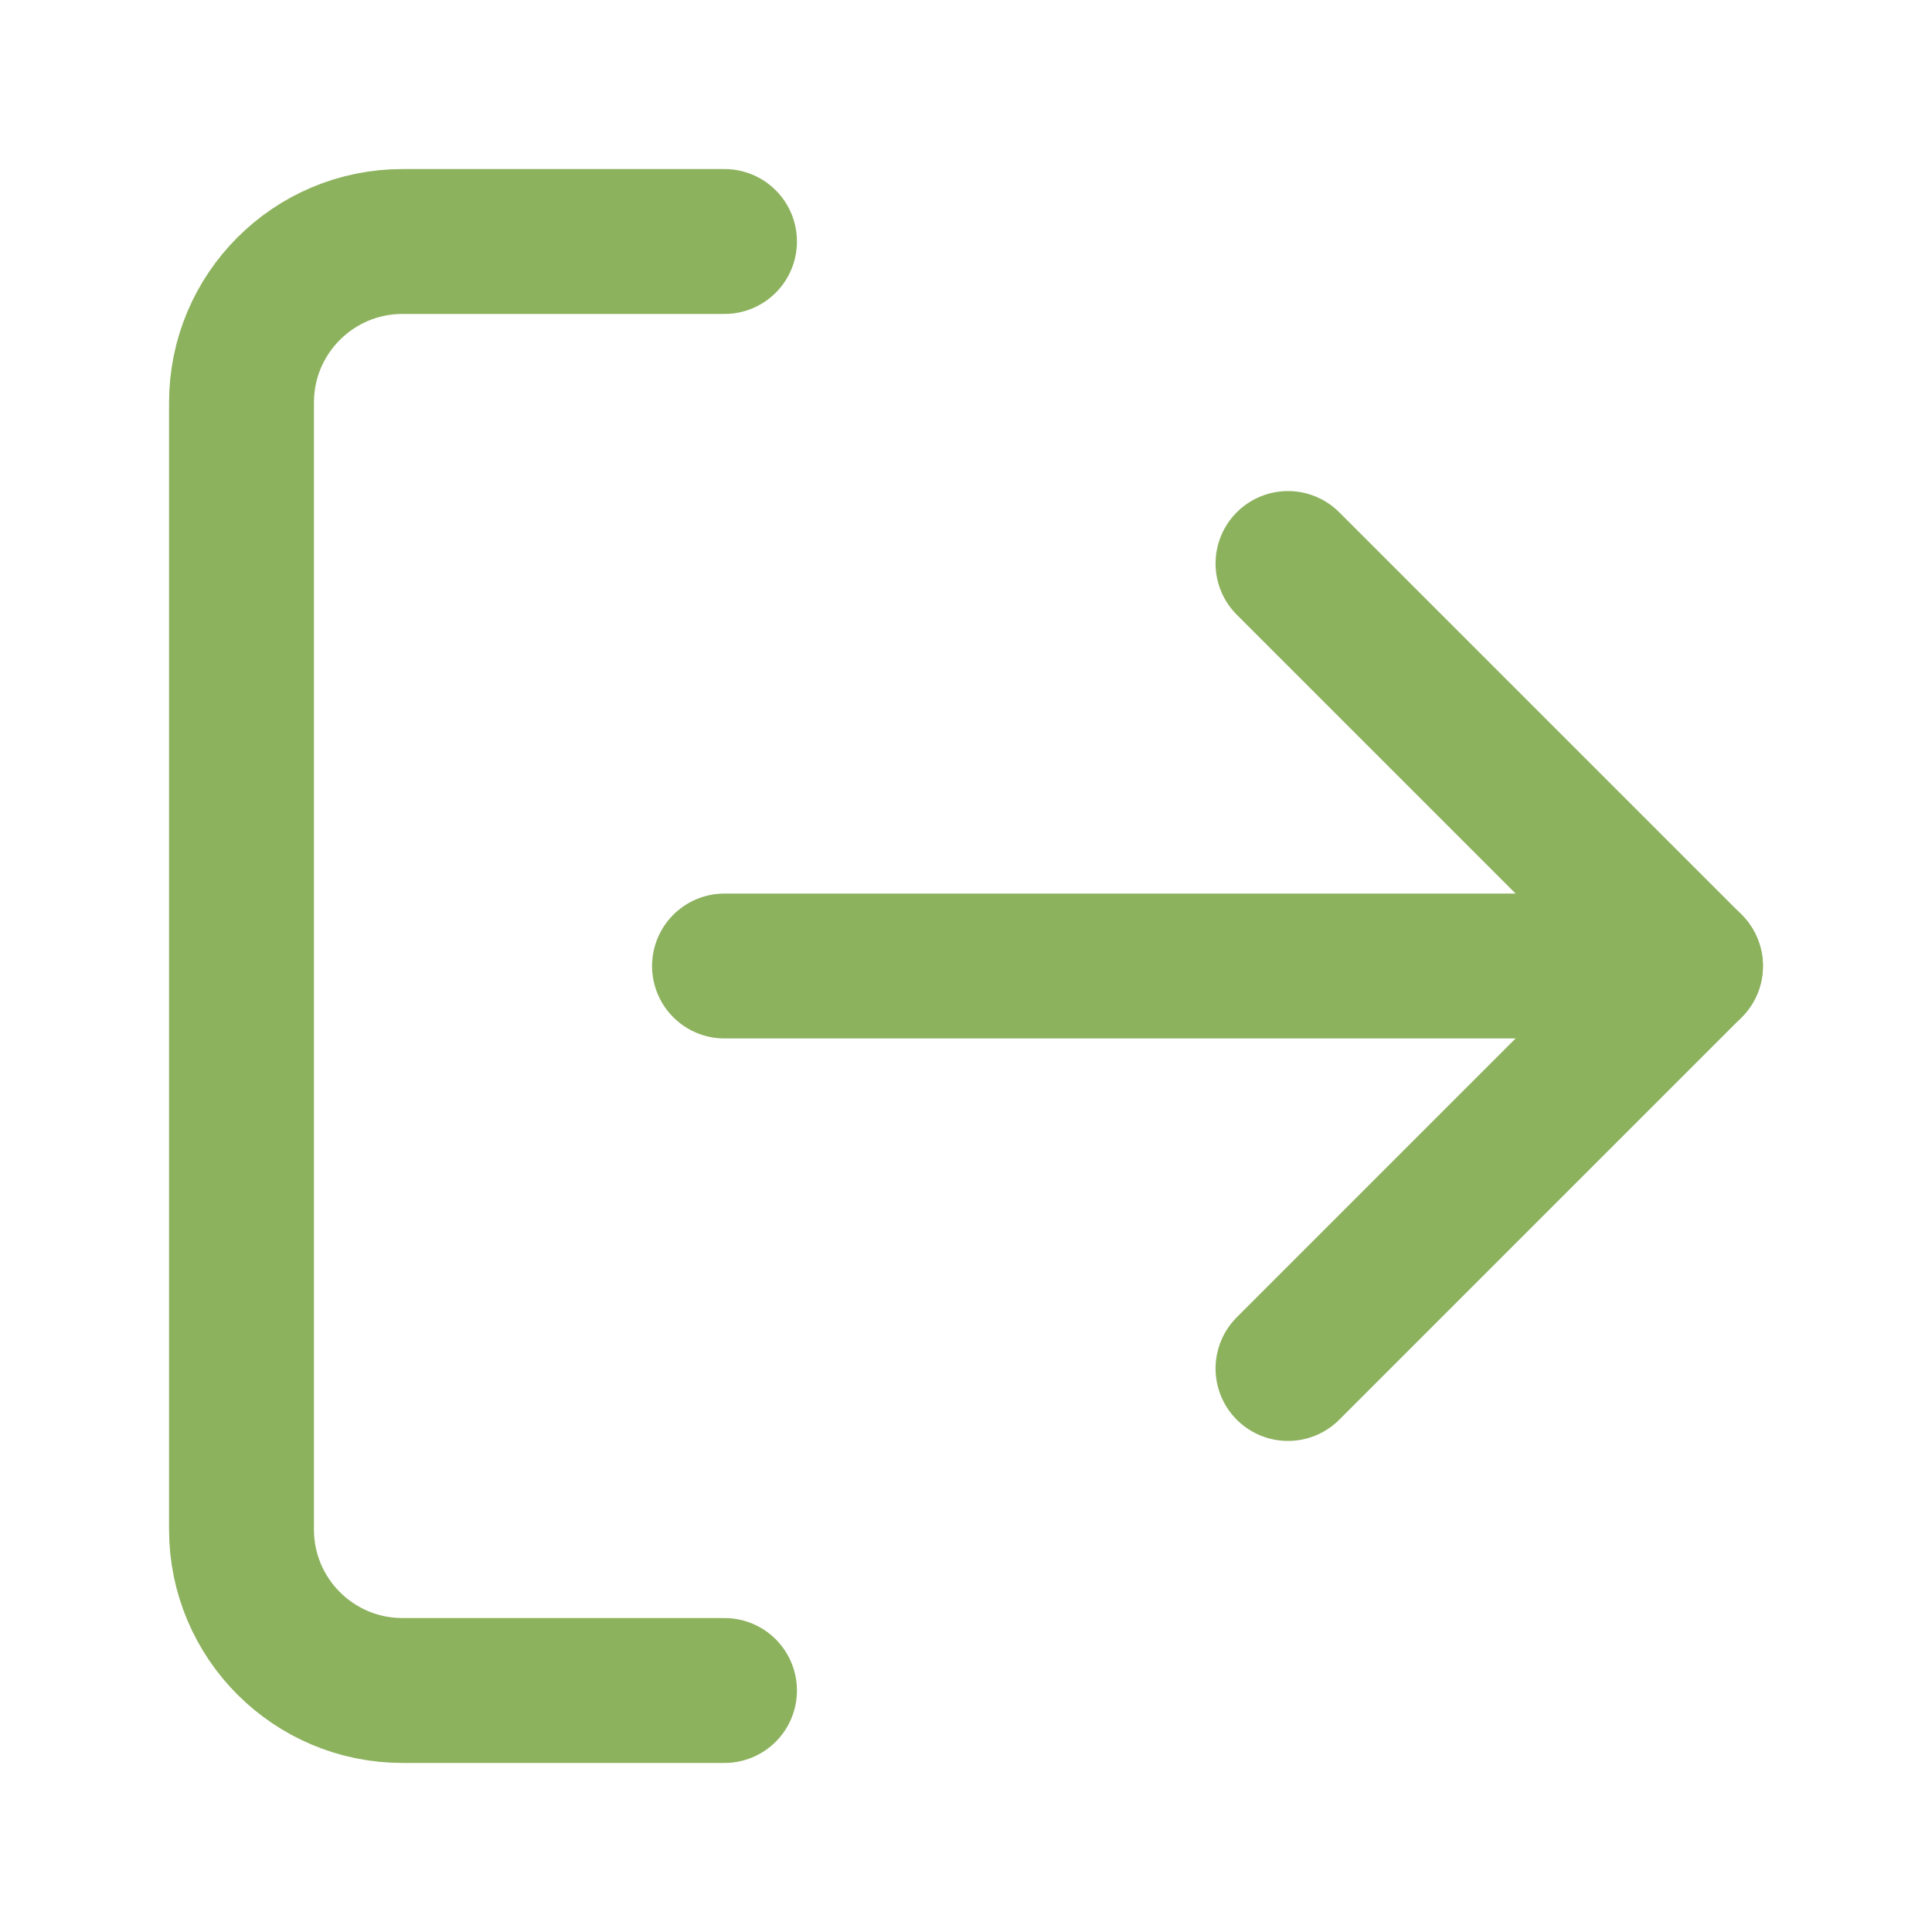
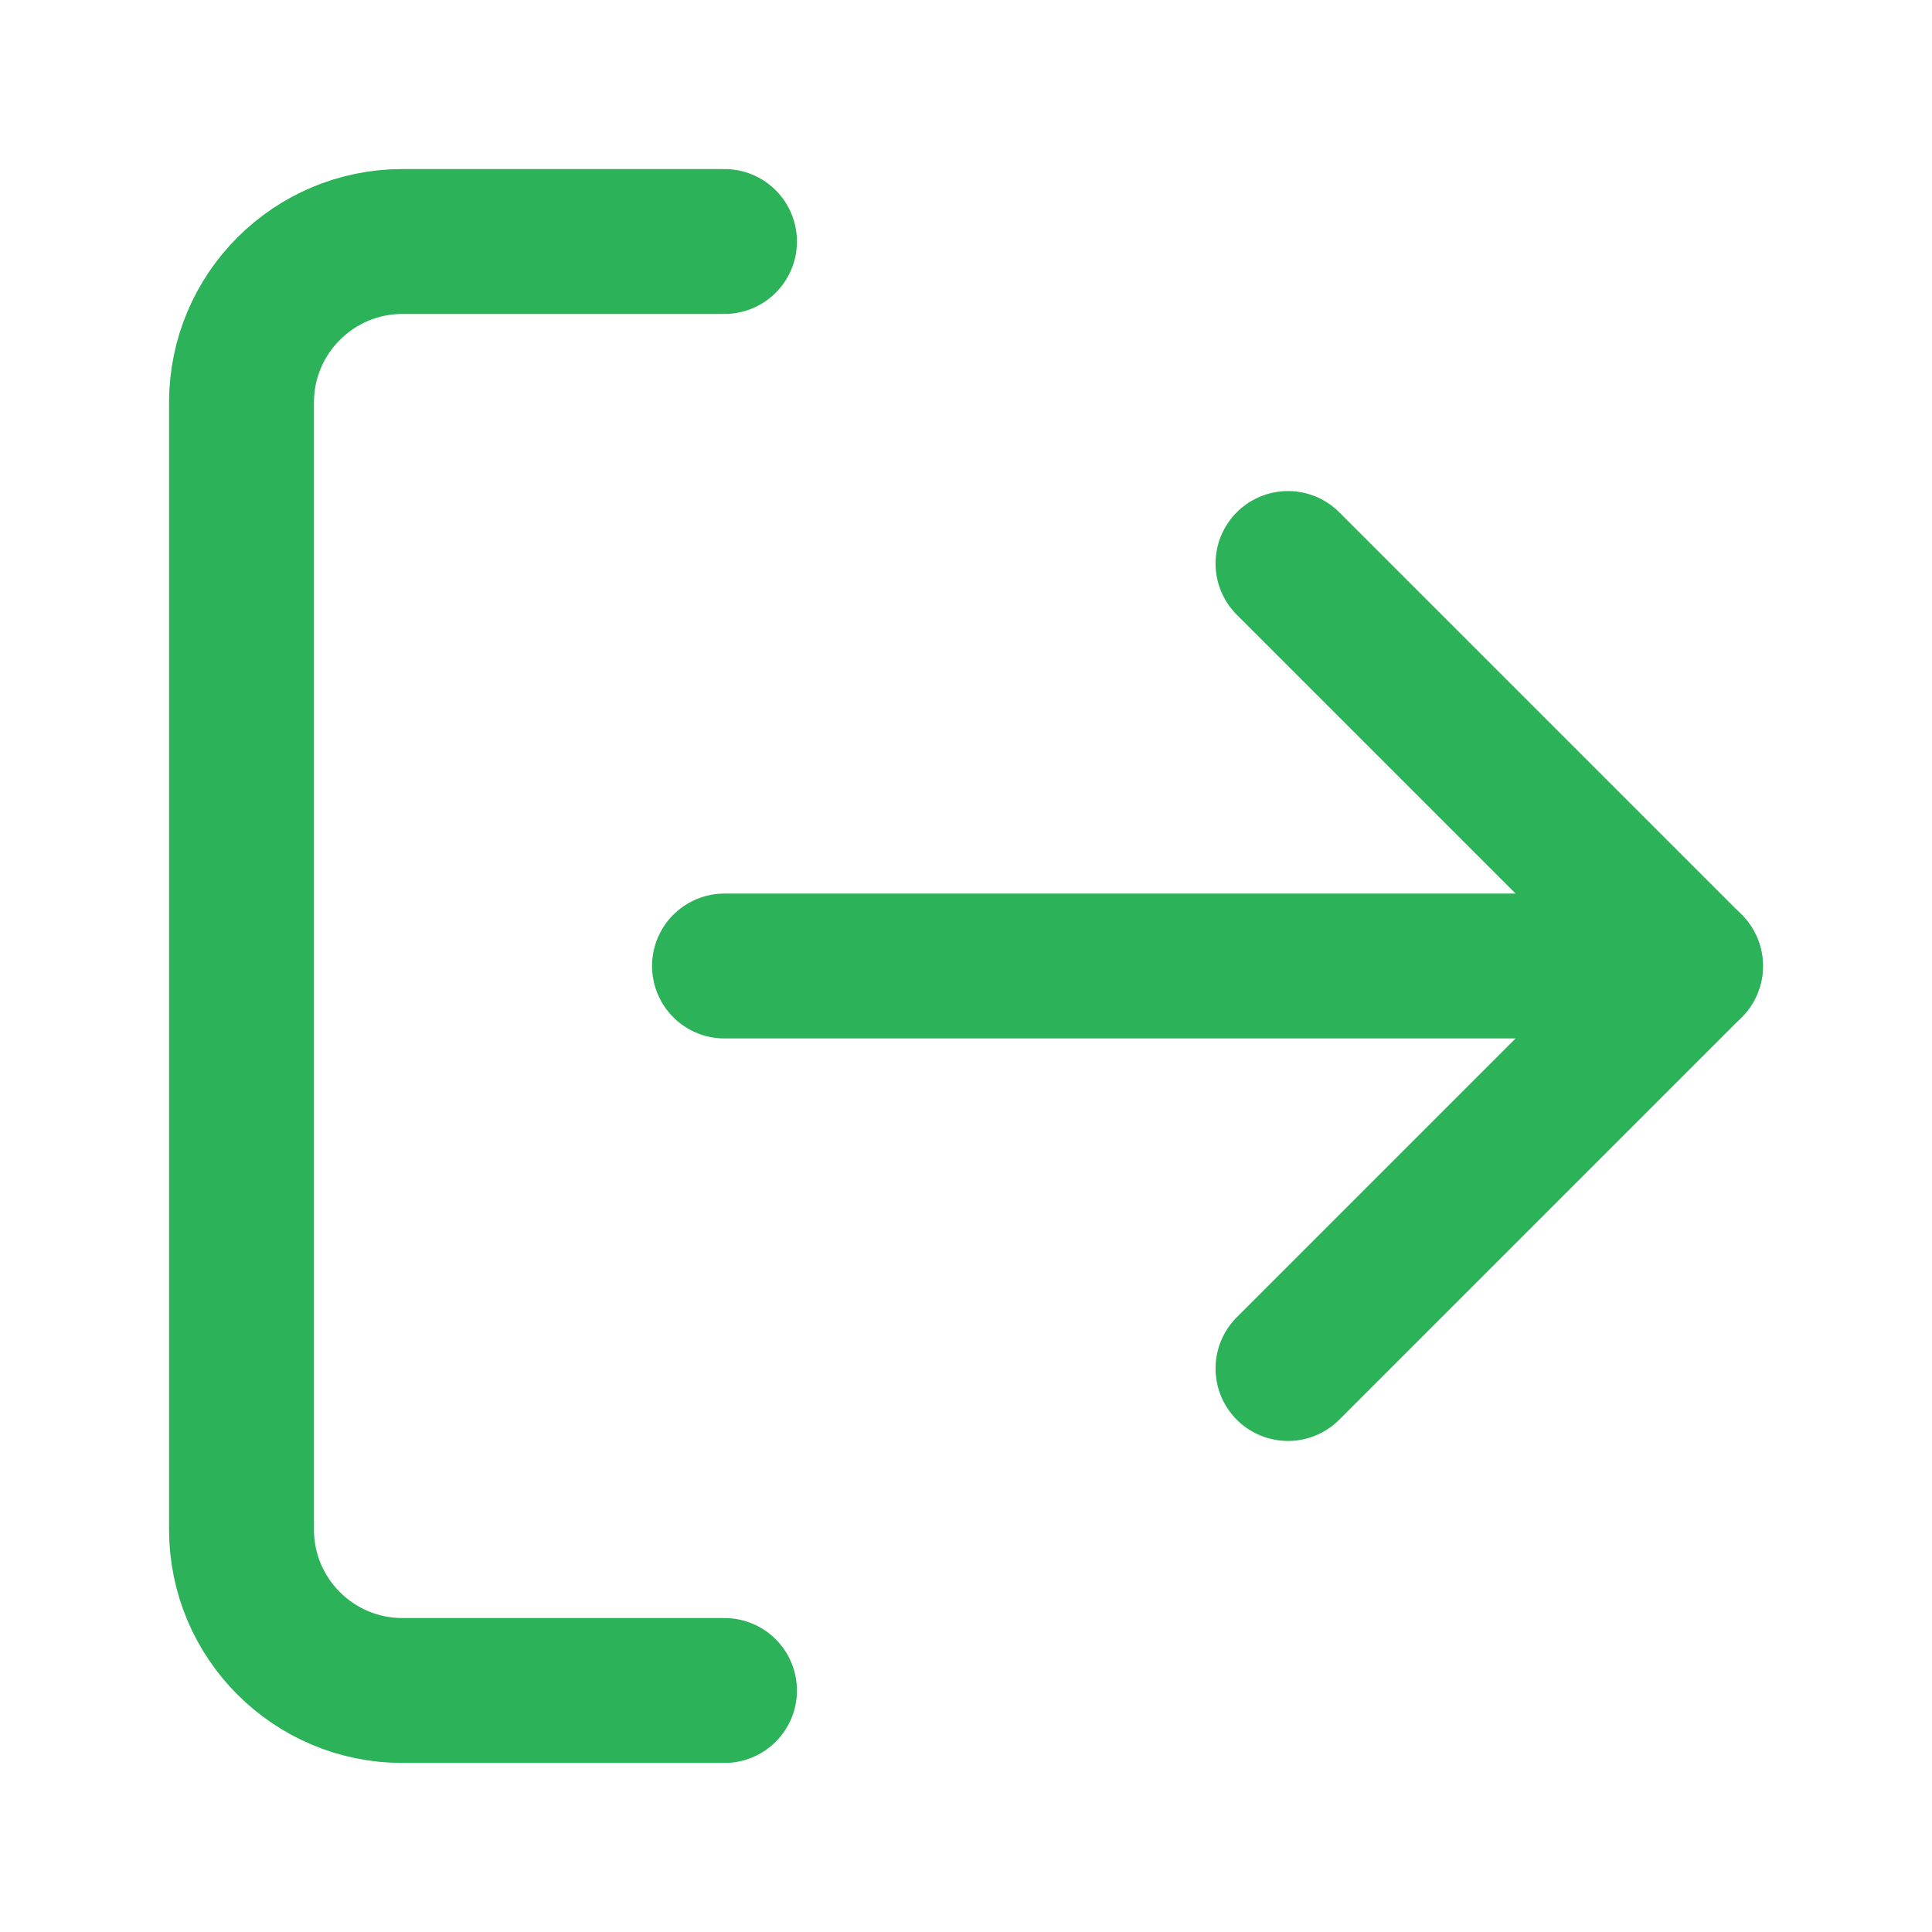
- <svg xmlns="http://www.w3.org/2000/svg" viewBox="0 0 24 24" fill="none" stroke="#8db25e" stroke-width="1.8" stroke-linecap="round" stroke-linejoin="round">
+ <svg xmlns="http://www.w3.org/2000/svg" viewBox="0 0 24 24" fill="none" stroke="#2cb258" stroke-width="1.8" stroke-linecap="round" stroke-linejoin="round">
  <path d="M9 21H5a2 2 0 0 1-2-2V5a2 2 0 0 1 2-2h4" />
  <polyline points="16 17 21 12 16 7" />
  <line x1="21" y1="12" x2="9" y2="12" />
</svg>
